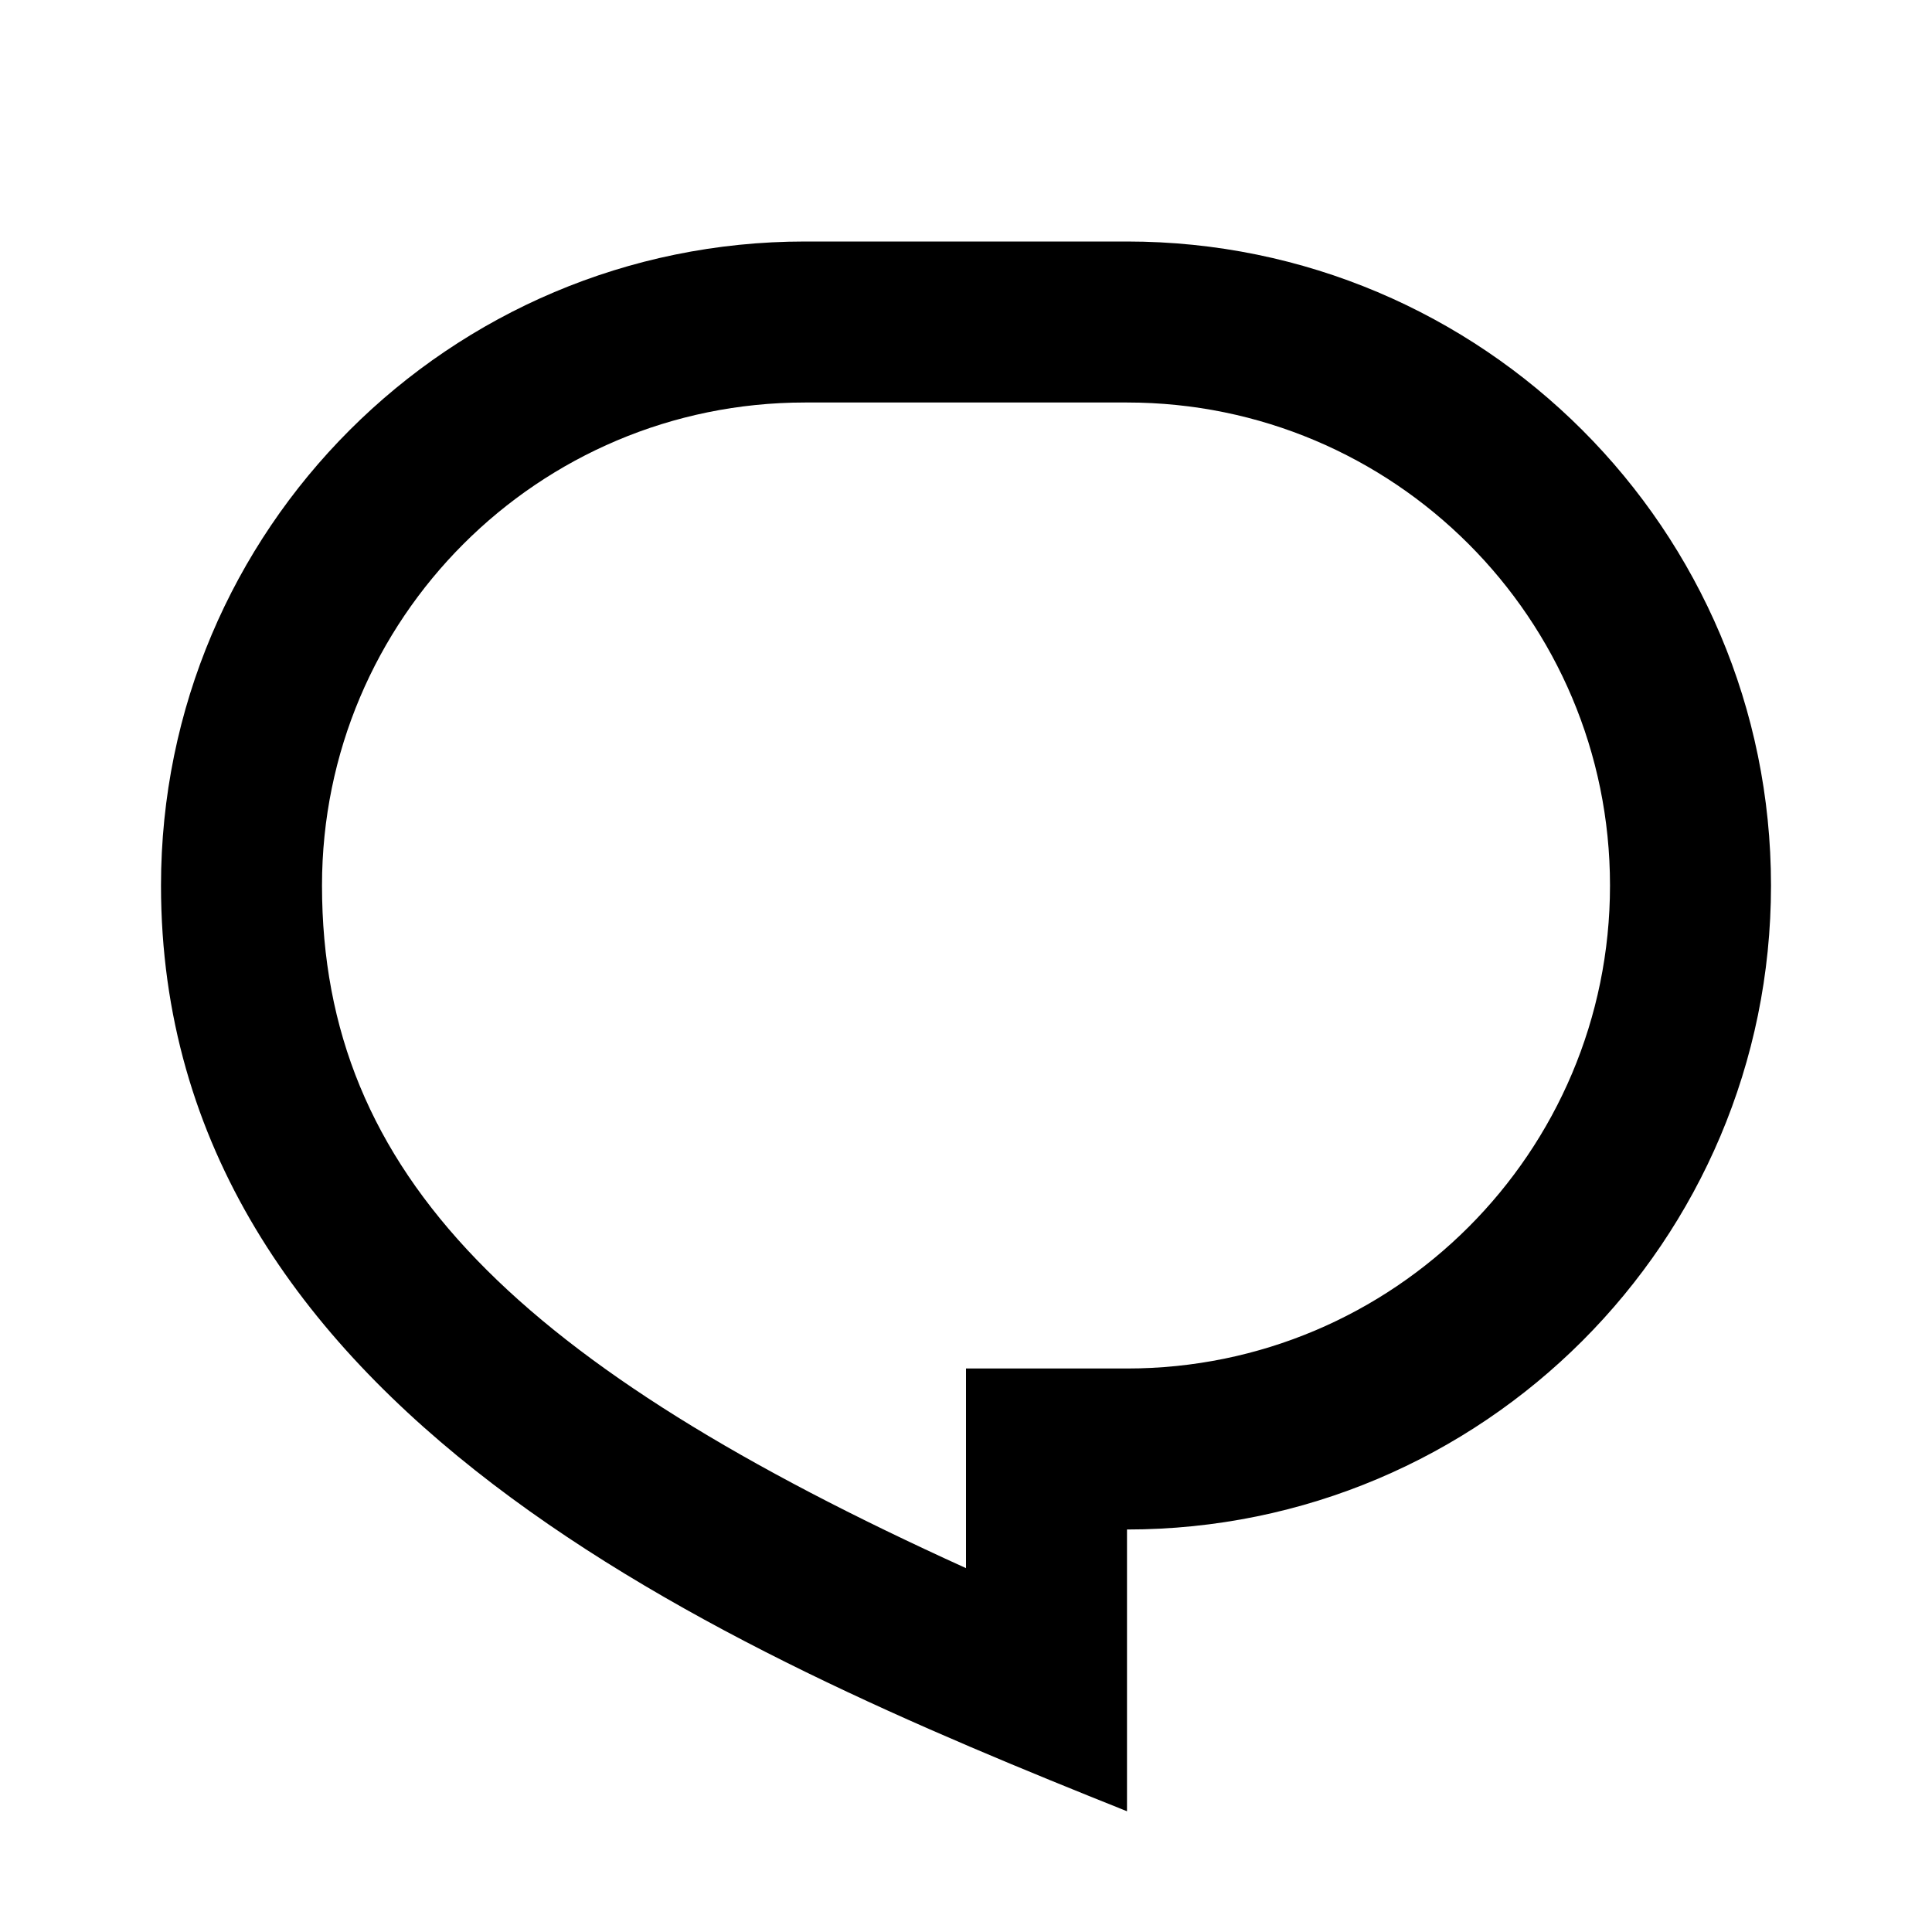
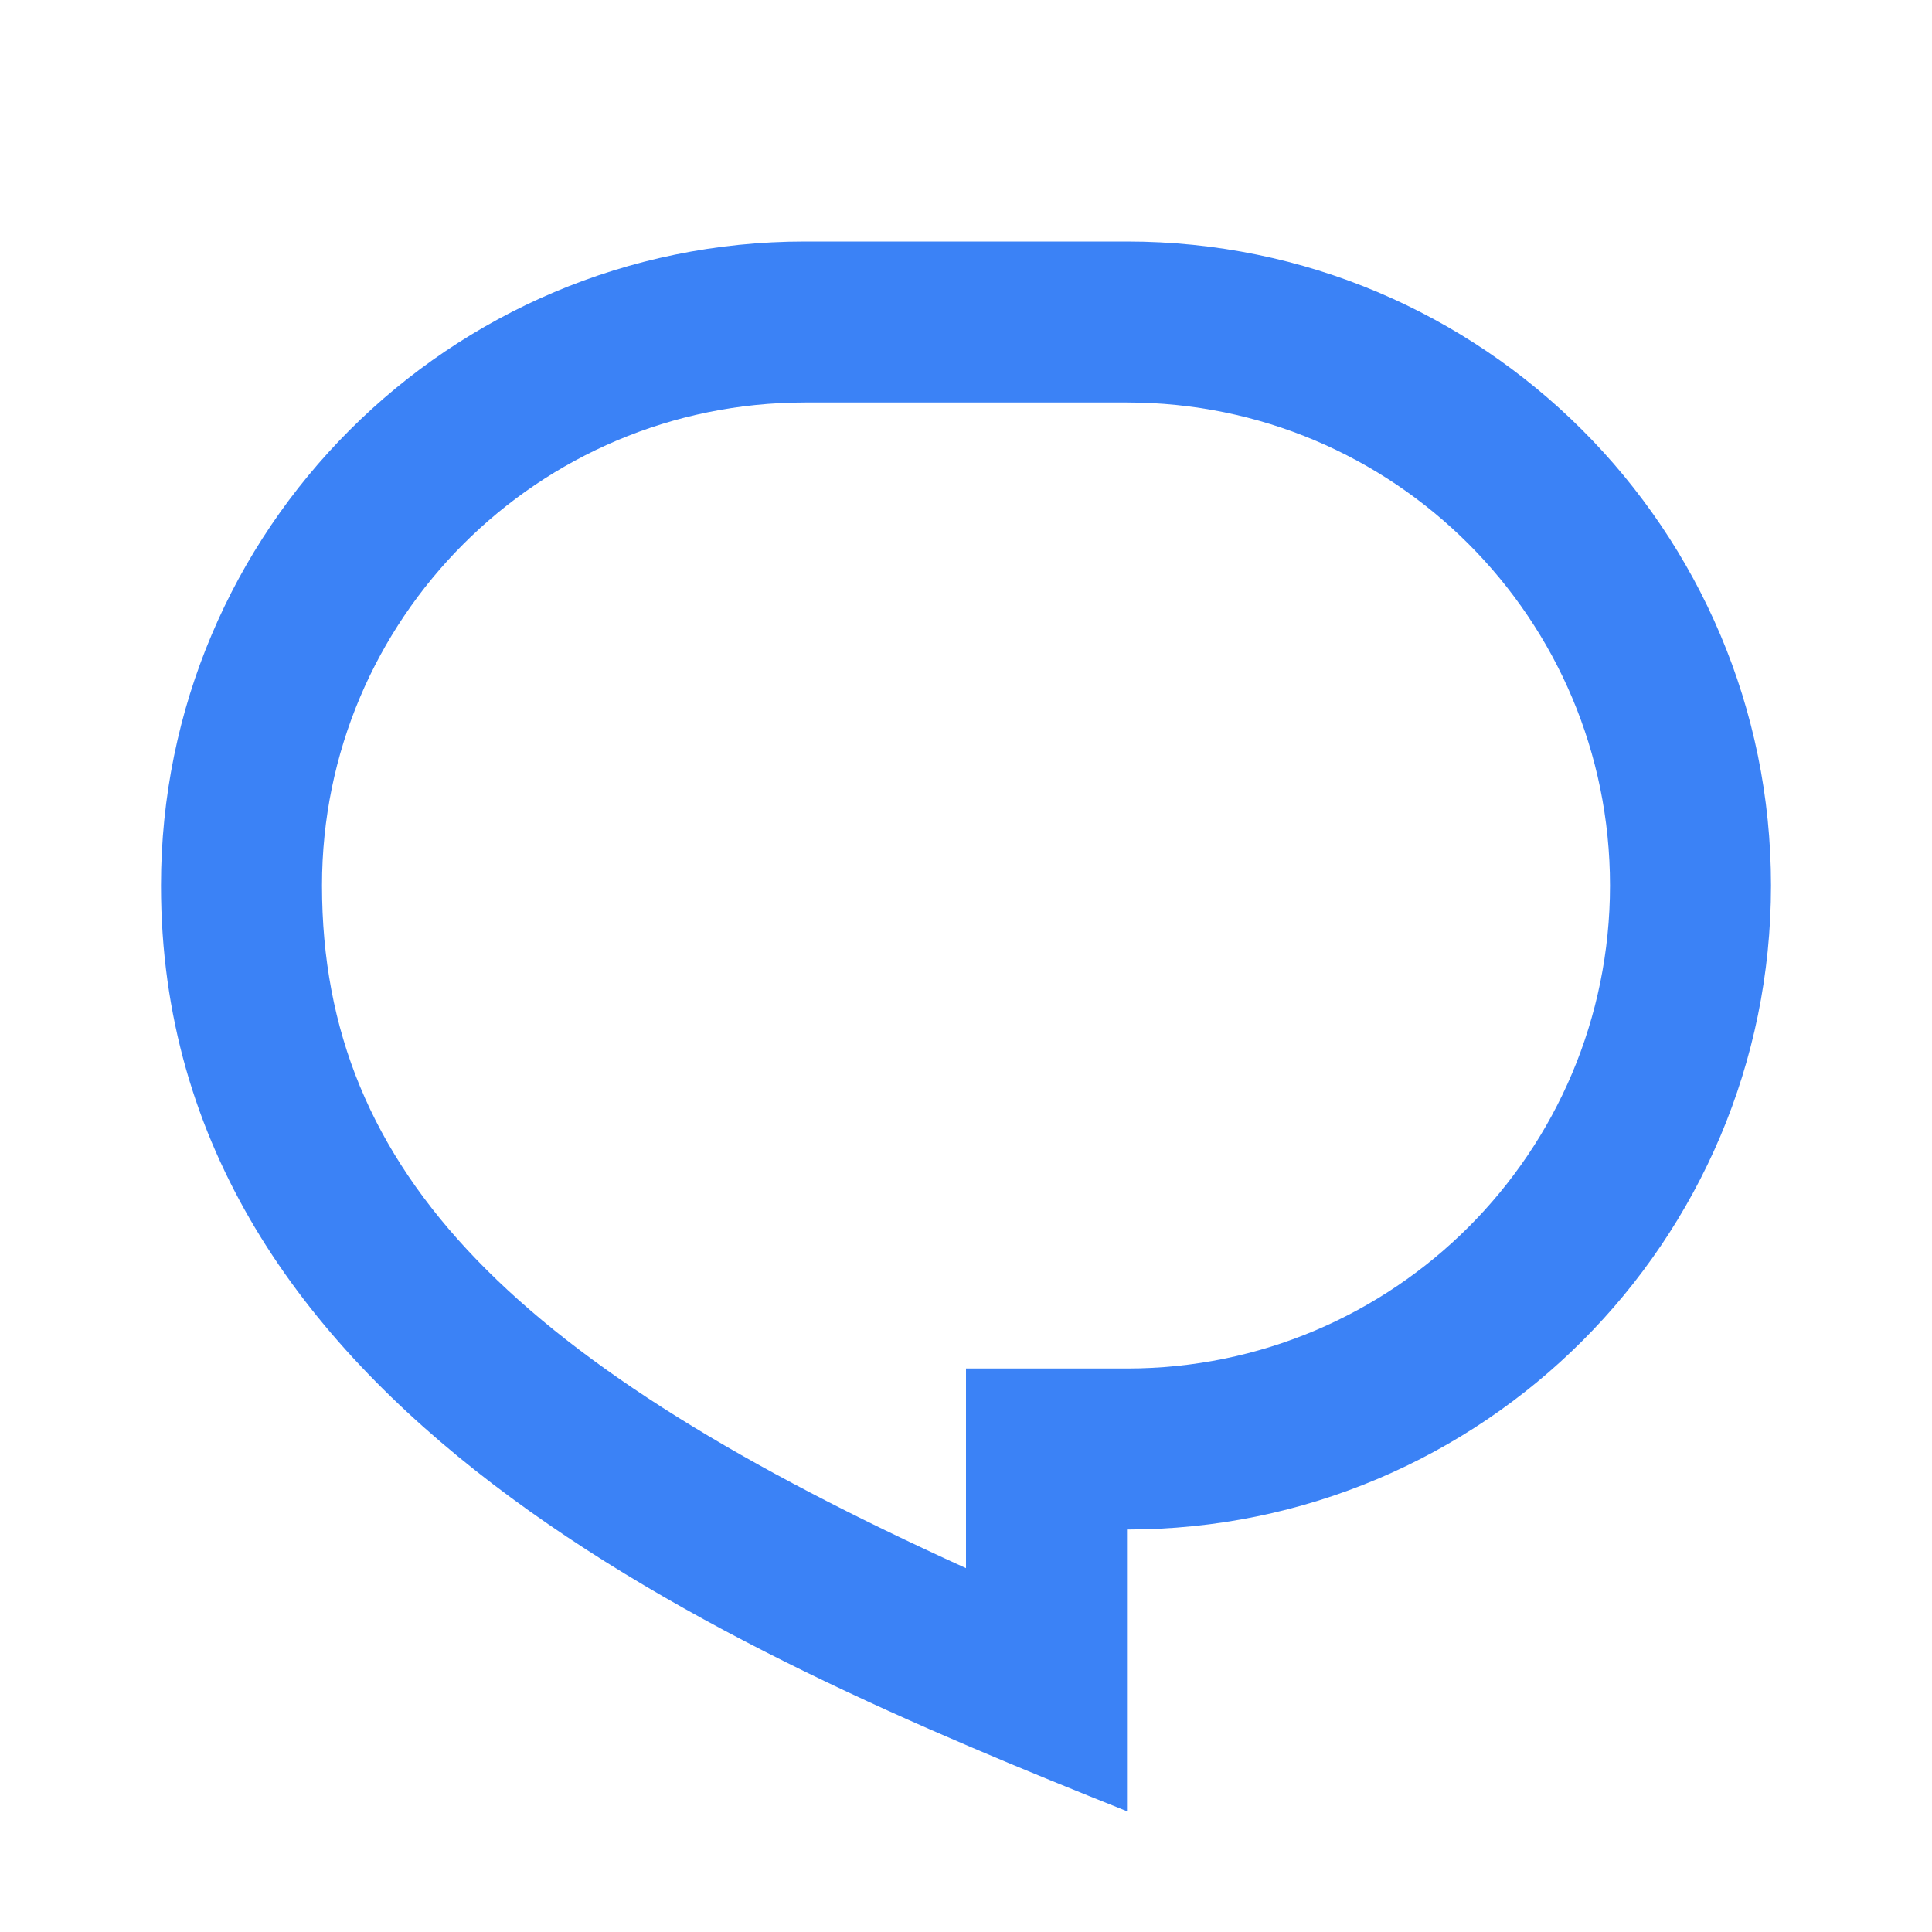
- <svg xmlns="http://www.w3.org/2000/svg" viewBox="0 0 24 24">
+ <svg xmlns="http://www.w3.org/2000/svg" viewBox="0 0 24 24" fill="#3B82F6">
  <path d="M10 3H14C18.418 3 22 6.582 22 11C22 15.418 18.418 19 14 19V22.5C9 20.5 2 17.5 2 11C2 6.582 5.582 3 10 3ZM12 17H14C17.314 17 20 14.314 20 11C20 7.686 17.314 5 14 5H10C6.686 5 4 7.686 4 11C4 14.61 6.462 16.966 12 19.48V17Z" />
</svg>
